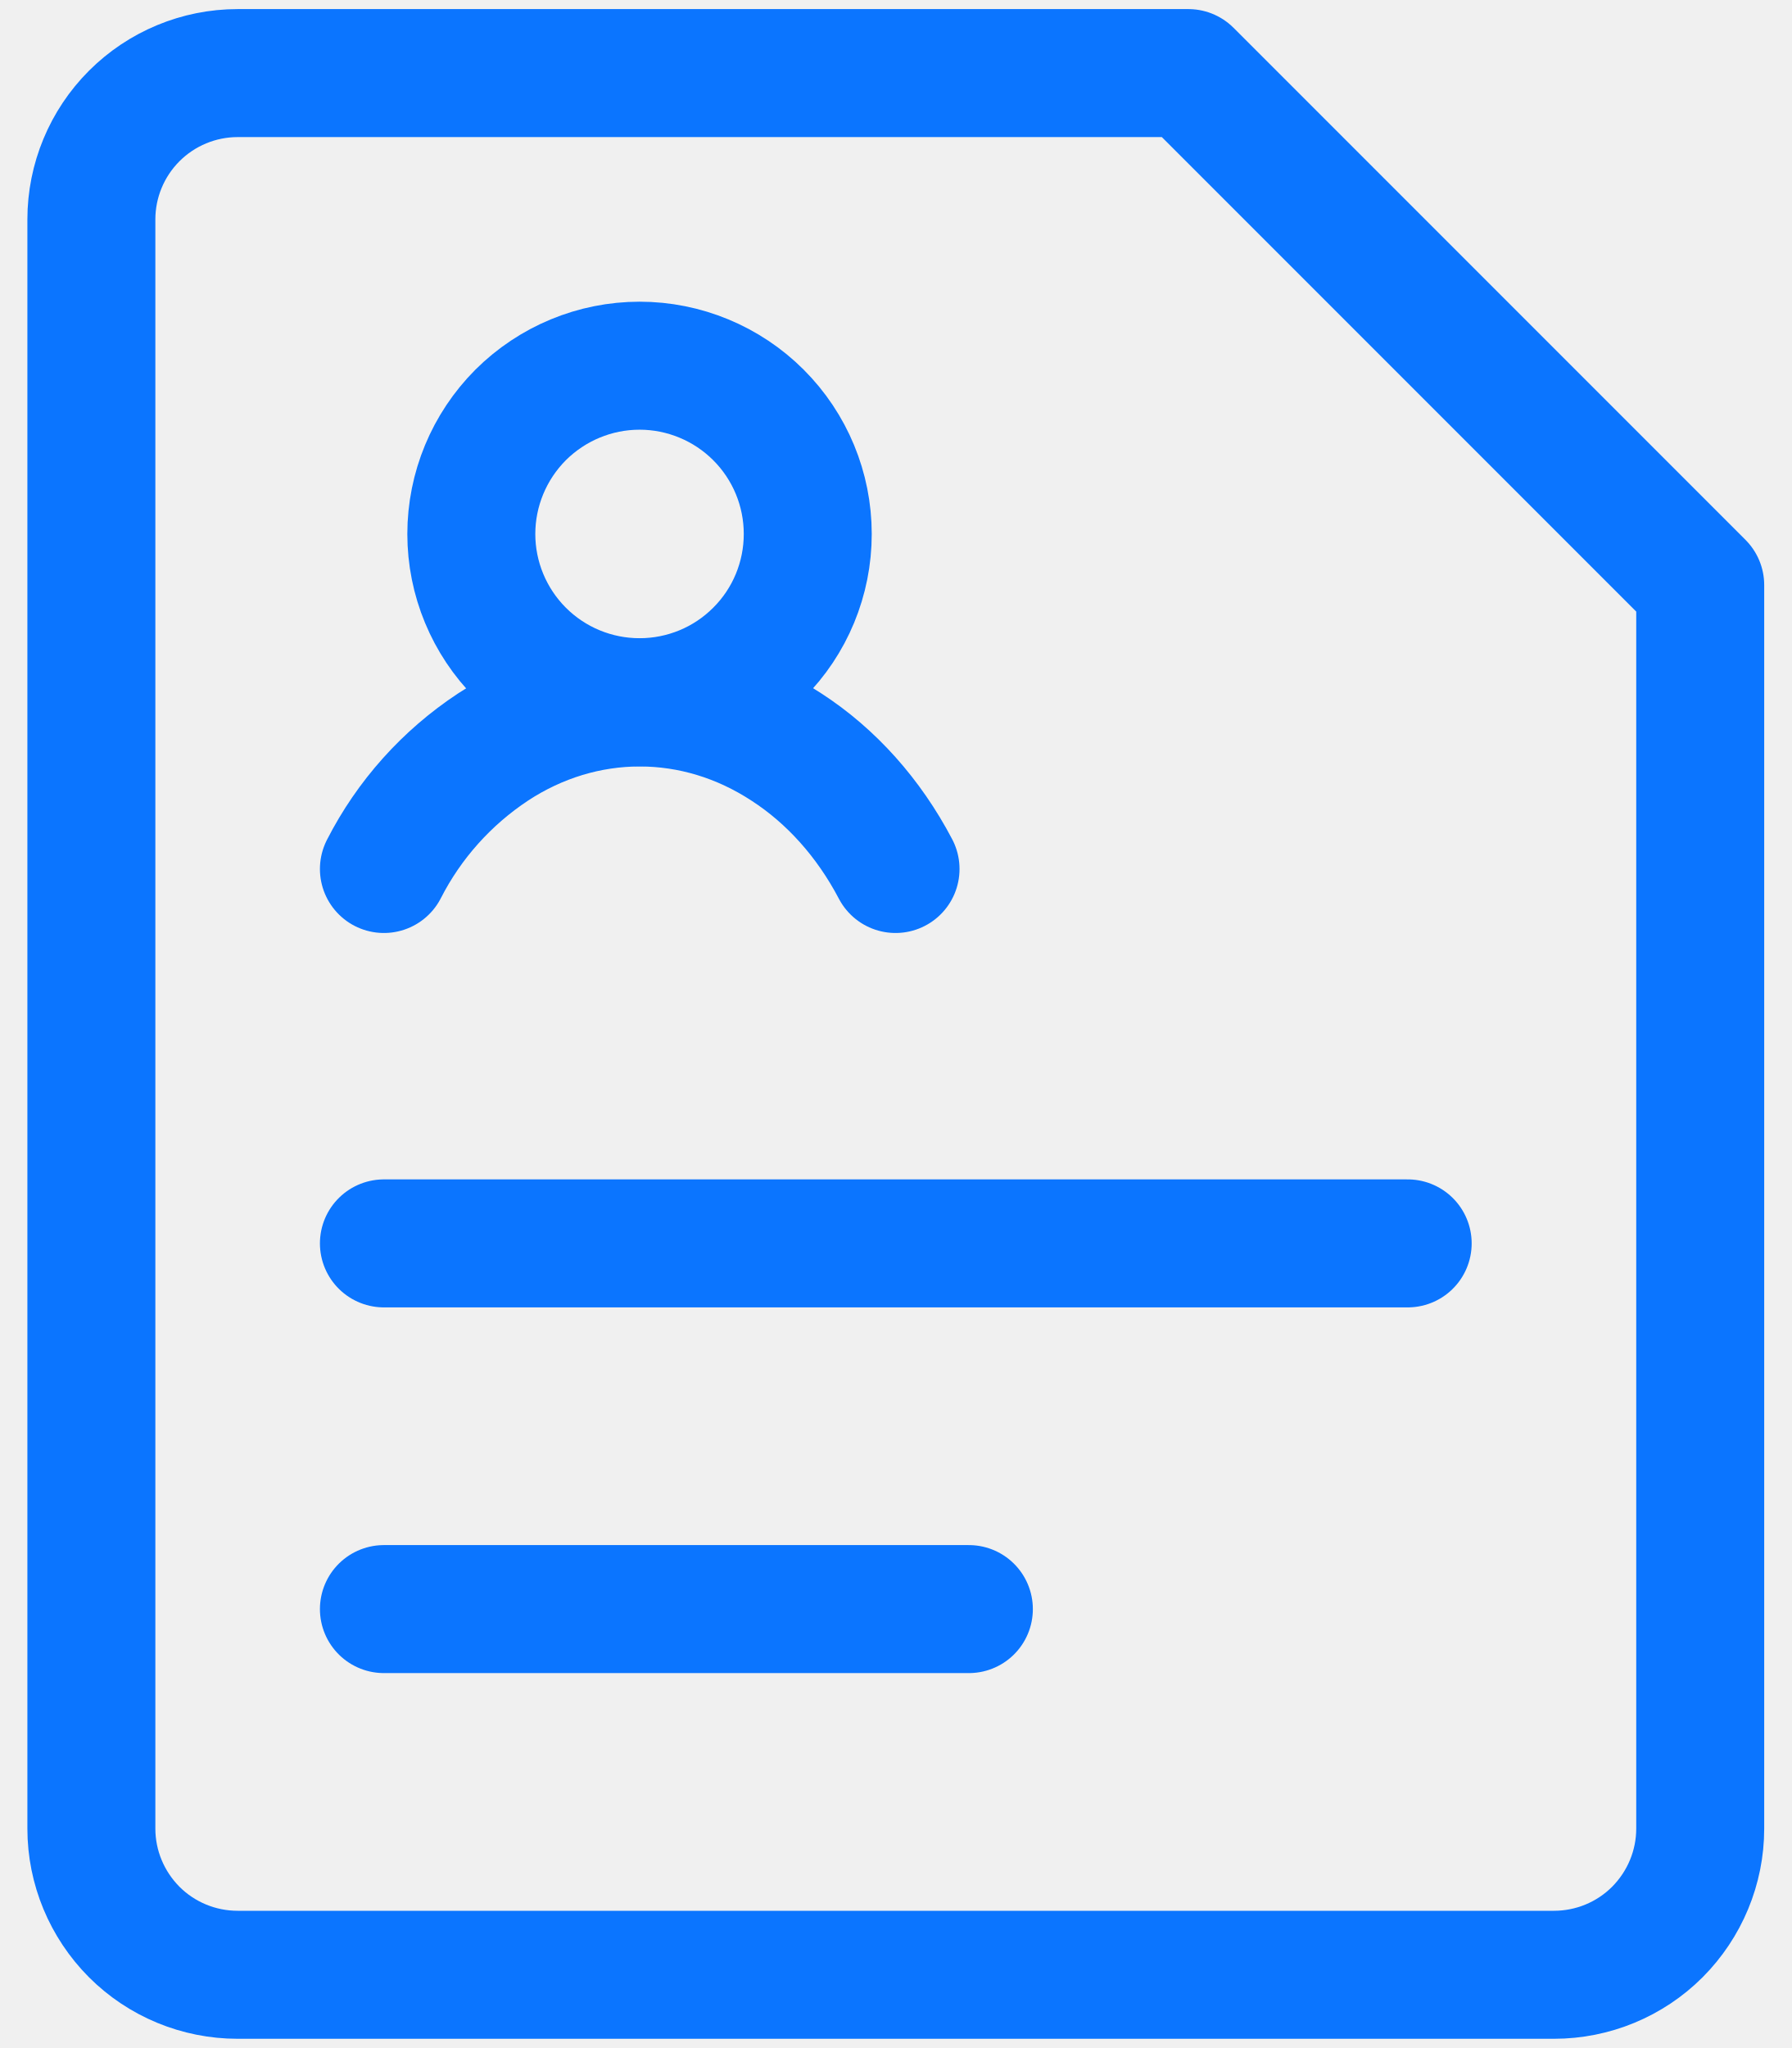
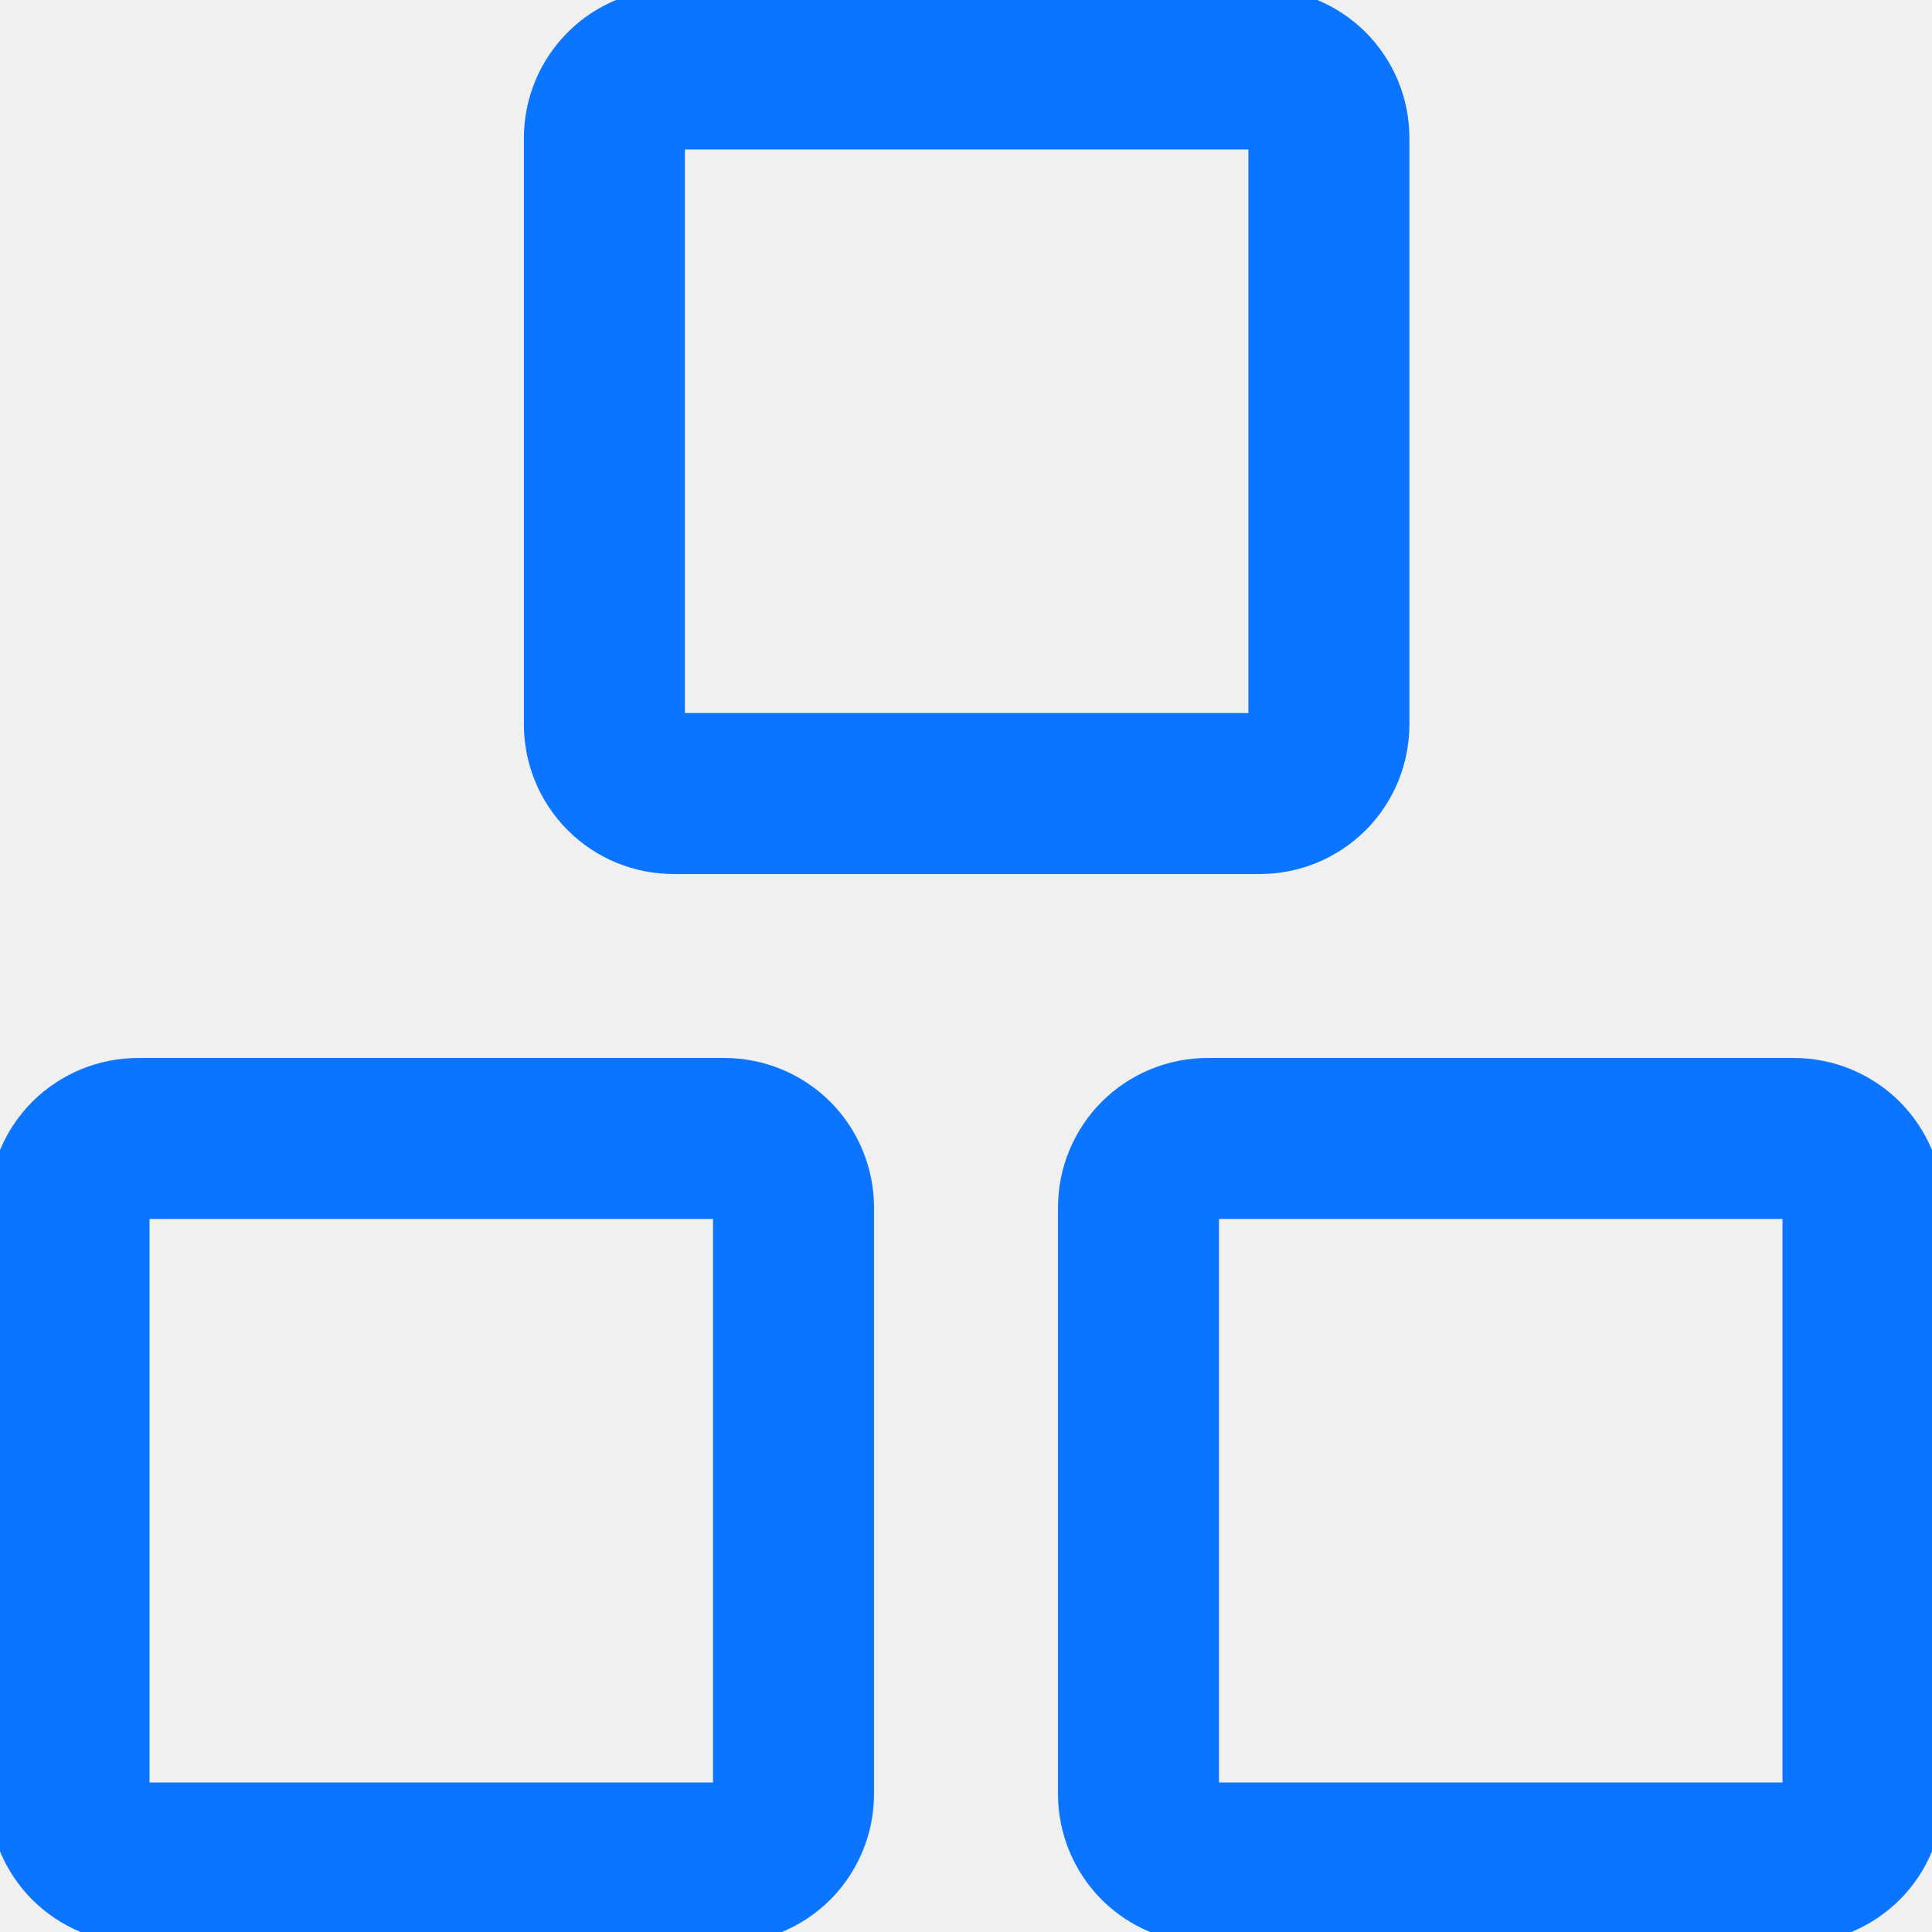
- <svg xmlns="http://www.w3.org/2000/svg" width="14" height="16" viewBox="0 0 14 16" fill="none">
-   <path d="M3.683 4.172C3.683 4.52 3.822 4.855 4.068 5.101C4.315 5.348 4.649 5.486 4.998 5.486C5.346 5.486 5.681 5.348 5.927 5.101C6.174 4.855 6.312 4.52 6.312 4.172C6.312 3.823 6.174 3.489 5.927 3.242C5.681 2.996 5.346 2.857 4.998 2.857C4.649 2.857 4.315 2.996 4.068 3.242C3.822 3.489 3.683 3.823 3.683 4.172Z" stroke="#0B75FF" stroke-linecap="round" stroke-linejoin="round" />
-   <path d="M3 6.789C3.197 6.403 3.491 6.075 3.853 5.836C4.202 5.607 4.598 5.488 4.999 5.488C5.4 5.488 5.795 5.607 6.145 5.836C6.496 6.063 6.789 6.391 6.998 6.789" stroke="#0B75FF" stroke-linecap="round" stroke-linejoin="round" />
-   <path d="M13.286 14.286C13.286 14.589 13.165 14.879 12.951 15.094C12.737 15.308 12.446 15.428 12.143 15.428H1.857C1.554 15.428 1.263 15.308 1.049 15.094C0.835 14.879 0.714 14.589 0.714 14.286V1.714C0.714 1.411 0.835 1.12 1.049 0.906C1.263 0.692 1.554 0.571 1.857 0.571H9.286L13.286 4.571V14.286Z" stroke="#0B75FF" stroke-linecap="round" stroke-linejoin="round" />
-   <path d="M3 9.714H11M3 12.571H7.571" stroke="#0B75FF" stroke-linecap="round" />
+ <svg xmlns="http://www.w3.org/2000/svg" width="18" height="18" viewBox="0 0 18 18" fill="none">
+   <g clip-path="url(#clip0_5215_2248)">
+     <path d="M6.75 10.607H1.286C1.115 10.607 0.952 10.675 0.831 10.795C0.711 10.916 0.643 11.079 0.643 11.25V16.714C0.643 16.885 0.711 17.048 0.831 17.169C0.952 17.289 1.115 17.357 1.286 17.357H6.75C6.92 17.357 7.084 17.289 7.205 17.169C7.325 17.048 7.393 16.885 7.393 16.714V11.25C7.393 11.079 7.325 10.916 7.205 10.795C7.084 10.675 6.92 10.607 6.75 10.607ZM16.714 10.607H11.25C11.079 10.607 10.916 10.675 10.795 10.795C10.675 10.916 10.607 11.079 10.607 11.25V16.714C10.607 16.885 10.675 17.048 10.795 17.169C10.916 17.289 11.079 17.357 11.25 17.357H16.714C16.885 17.357 17.048 17.289 17.169 17.169C17.289 17.048 17.357 16.885 17.357 16.714V11.25C17.357 11.079 17.289 10.916 17.169 10.795C17.048 10.675 16.885 10.607 16.714 10.607ZM11.739 0.643H6.274C6.104 0.643 5.94 0.711 5.82 0.831C5.699 0.952 5.631 1.115 5.631 1.286V6.75C5.631 6.92 5.699 7.084 5.82 7.205C5.94 7.325 6.104 7.393 6.274 7.393H11.739C11.909 7.393 12.072 7.325 12.193 7.205C12.314 7.084 12.381 6.92 12.381 6.75V1.286C12.381 1.115 12.314 0.952 12.193 0.831C12.072 0.711 11.909 0.643 11.739 0.643Z" stroke="#0B75FF" stroke-width="1.5" stroke-linecap="round" stroke-linejoin="round" />
+   </g>
+   <defs>
+     <clipPath id="clip0_5215_2248">
+       <rect width="18" height="18" fill="white" />
+     </clipPath>
+   </defs>
</svg>
